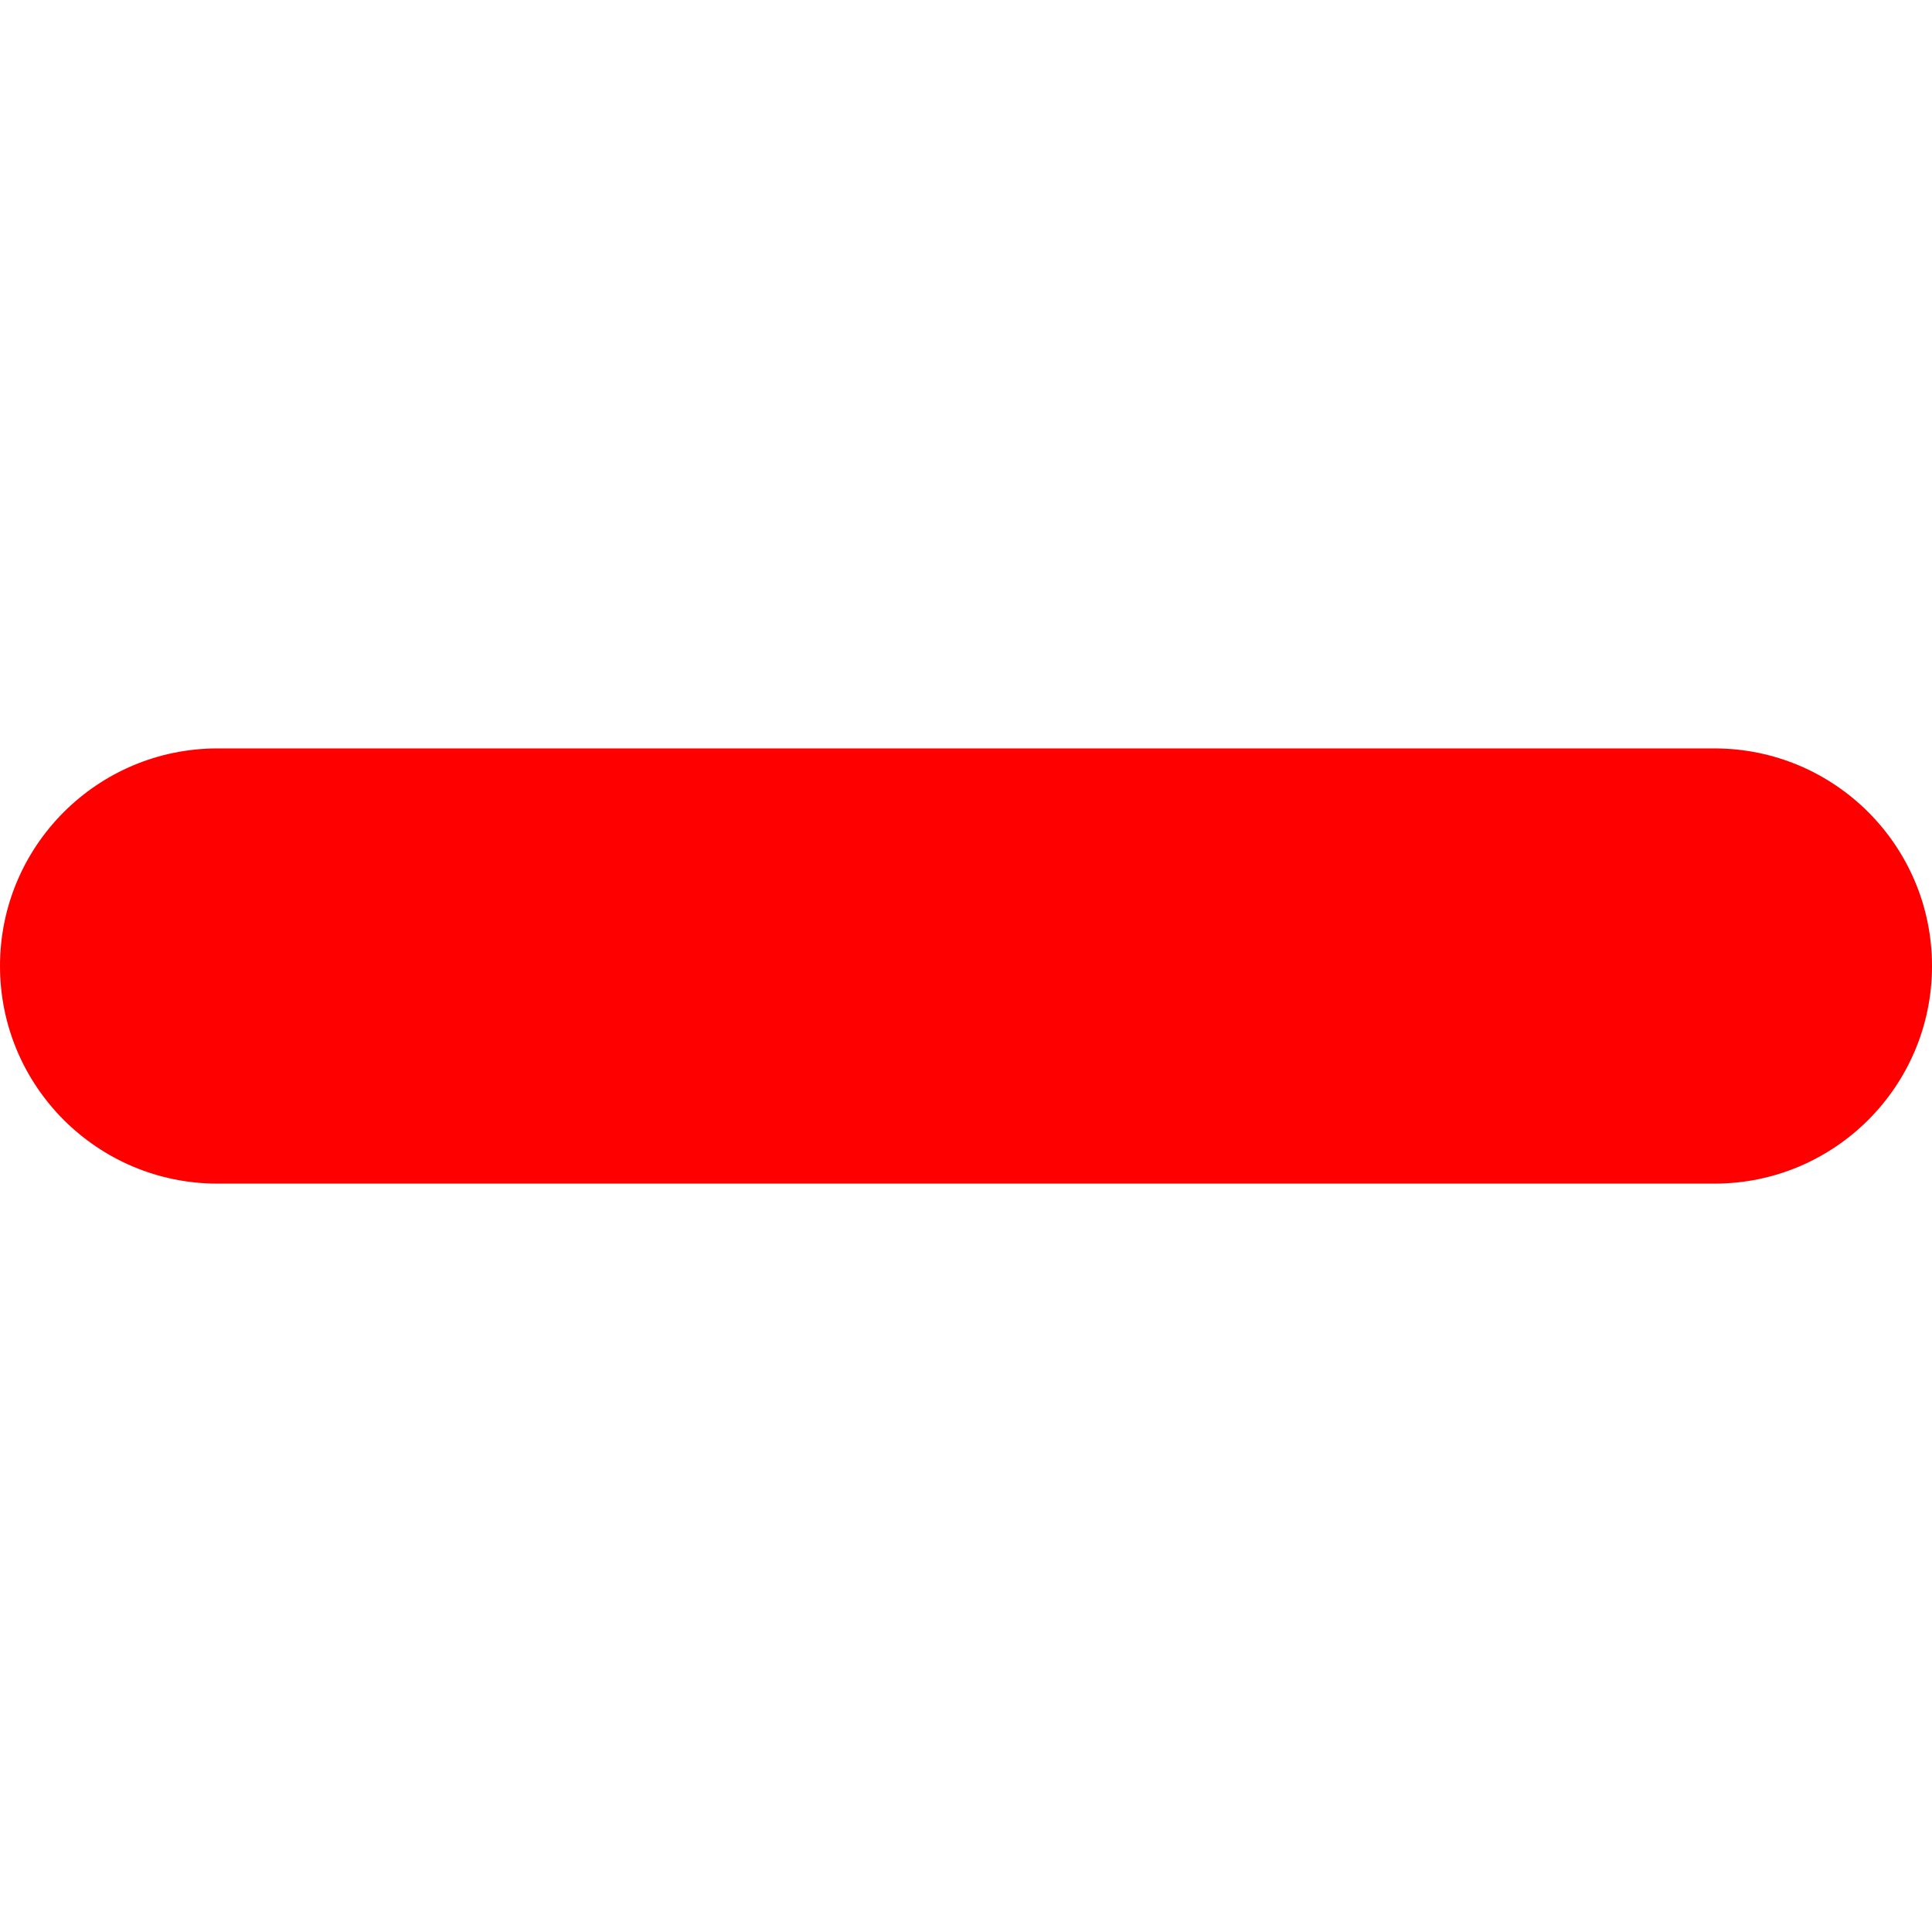
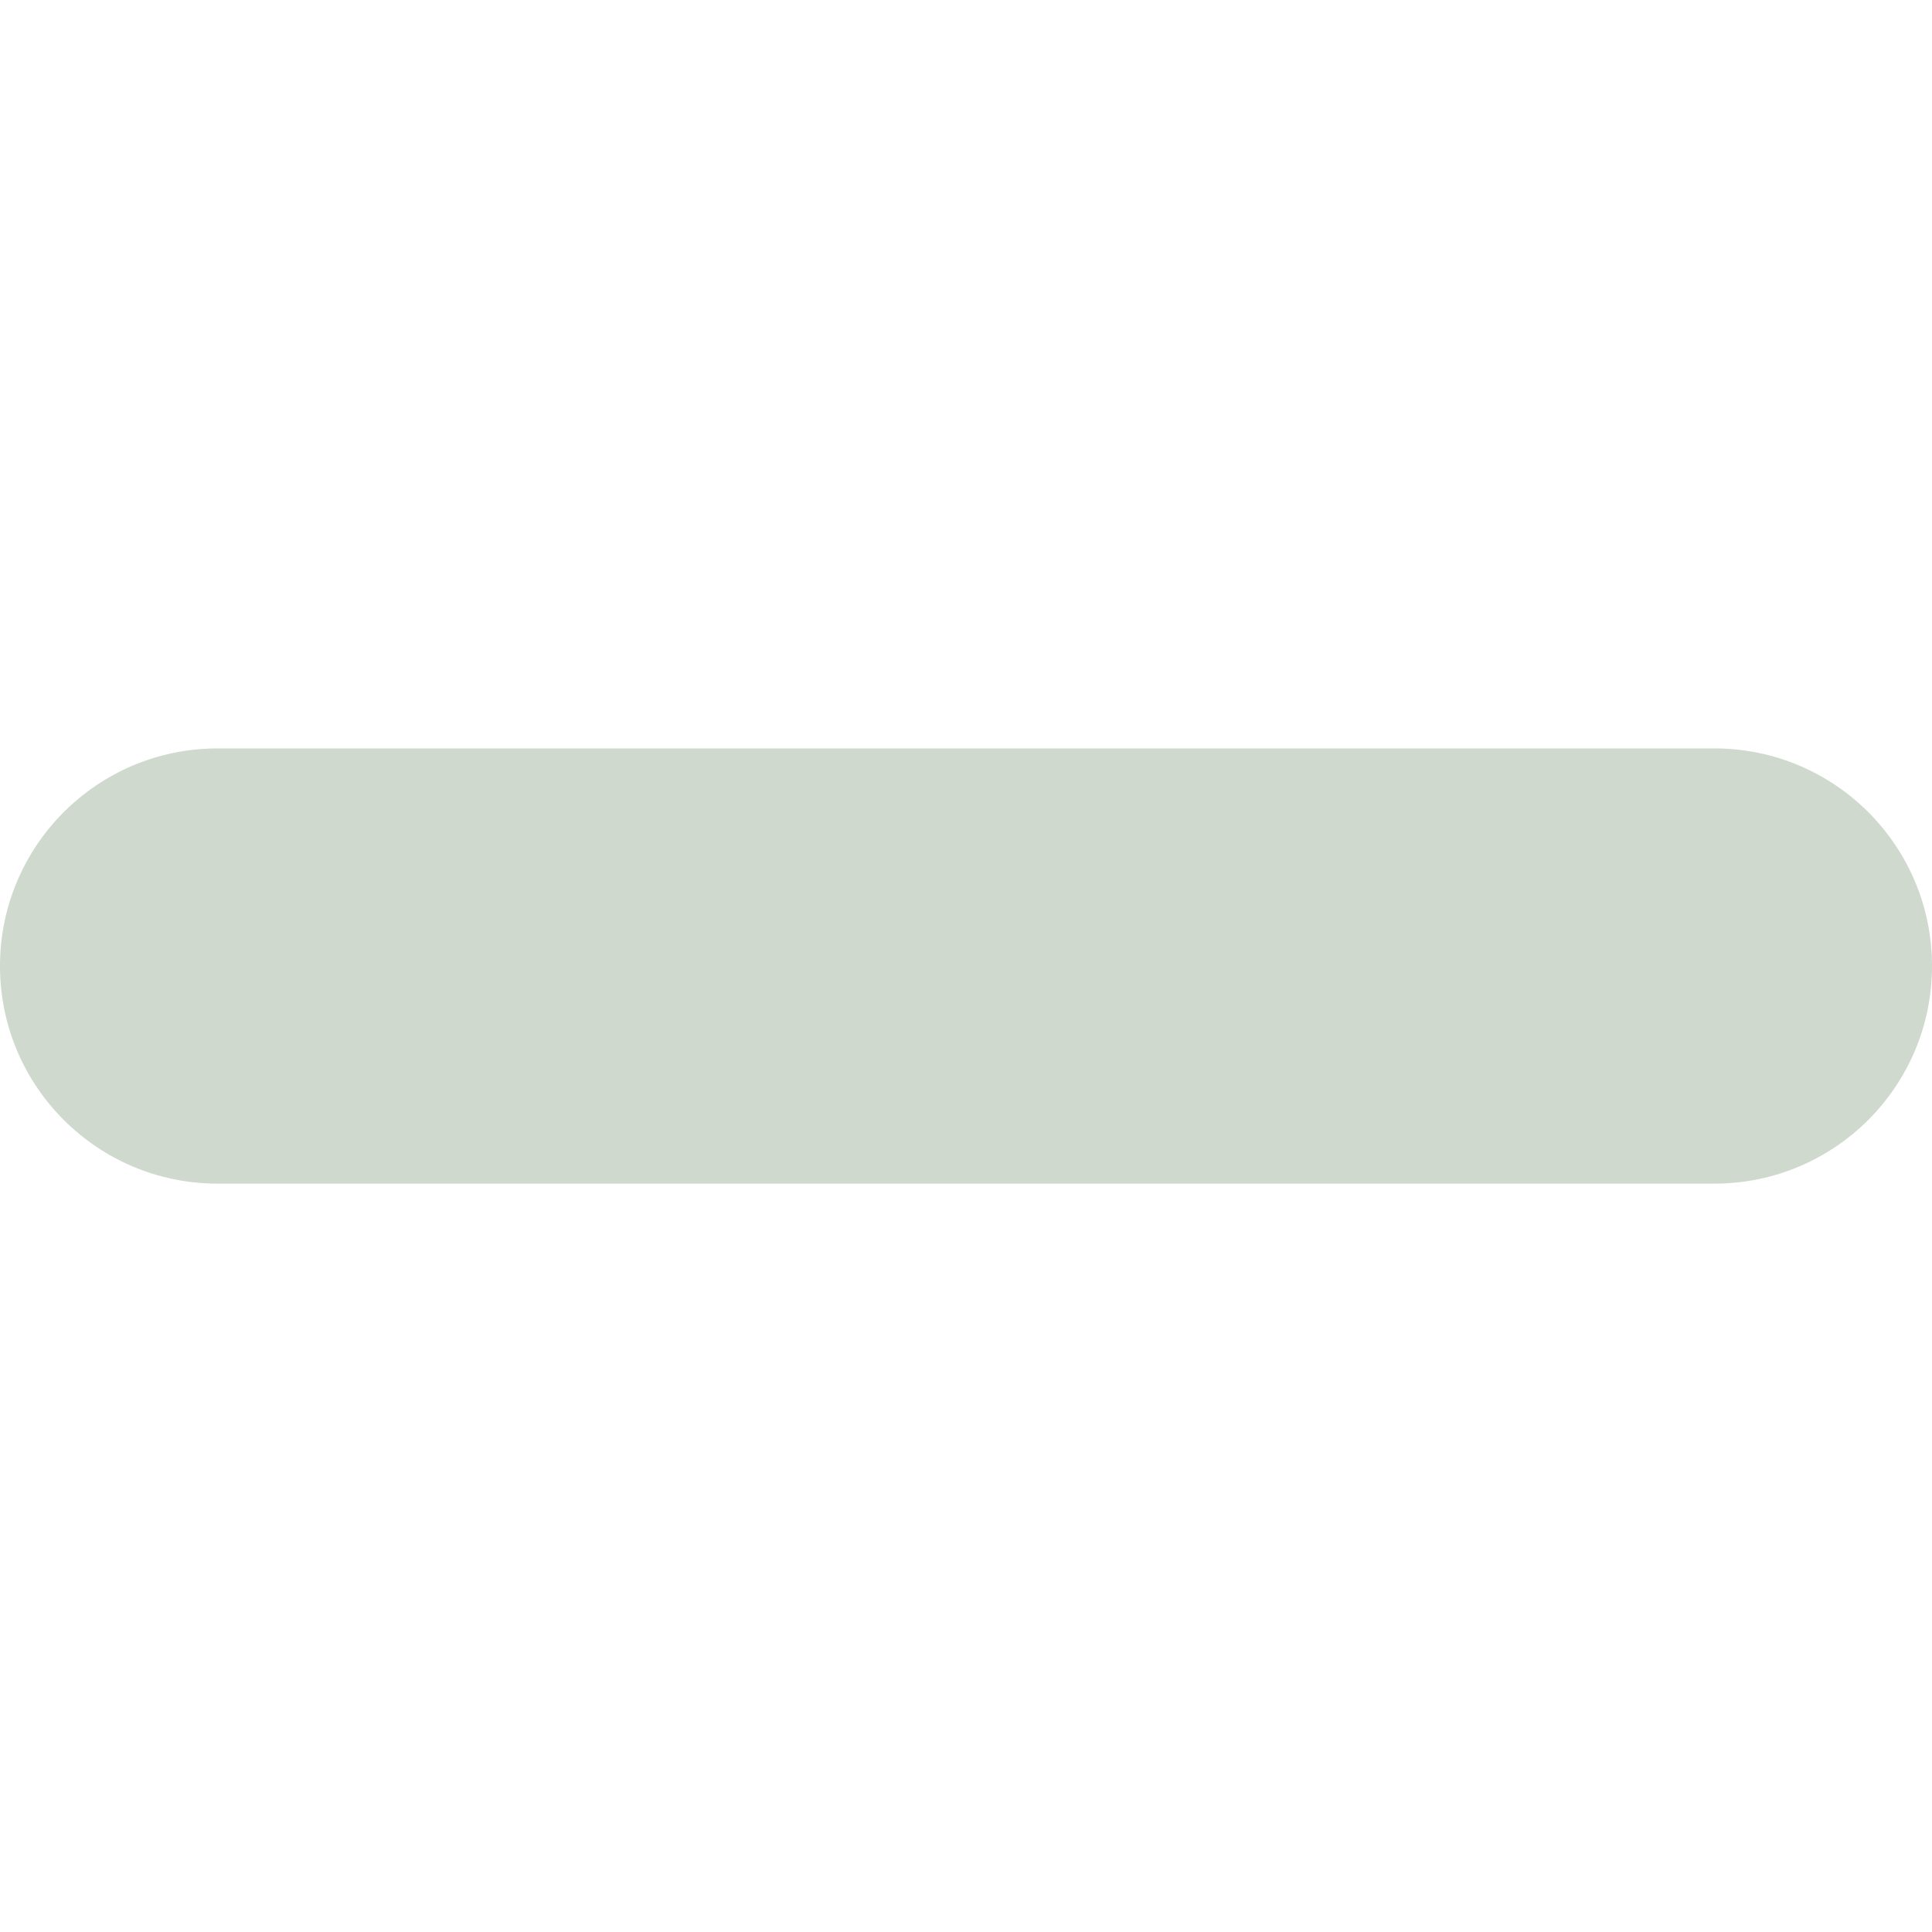
- <svg xmlns="http://www.w3.org/2000/svg" version="1.1" fill="red" id="Capa_1" x="0px" y="0px" viewBox="0 0 52.161 52.161" style="enable-background:new 0 0 52.161 52.161;" xml:space="preserve">
+ <svg xmlns="http://www.w3.org/2000/svg" version="1.1" fill="#cfd9ce" id="Capa_1" x="0px" y="0px" viewBox="0 0 52.161 52.161" style="enable-background:new 0 0 52.161 52.161;" xml:space="preserve">
  <g>
    <path d="M52.161,26.081c0,3.246-2.63,5.875-5.875,5.875H5.875C2.63,31.956,0,29.327,0,26.081l0,0c0-3.245,2.63-5.875,5.875-5.875   h40.411C49.531,20.206,52.161,22.835,52.161,26.081L52.161,26.081z" />
  </g>
  <g>
</g>
  <g>
</g>
  <g>
</g>
  <g>
</g>
  <g>
</g>
  <g>
</g>
  <g>
</g>
  <g>
</g>
  <g>
</g>
  <g>
</g>
  <g>
</g>
  <g>
</g>
  <g>
</g>
  <g>
</g>
  <g>
</g>
</svg>
